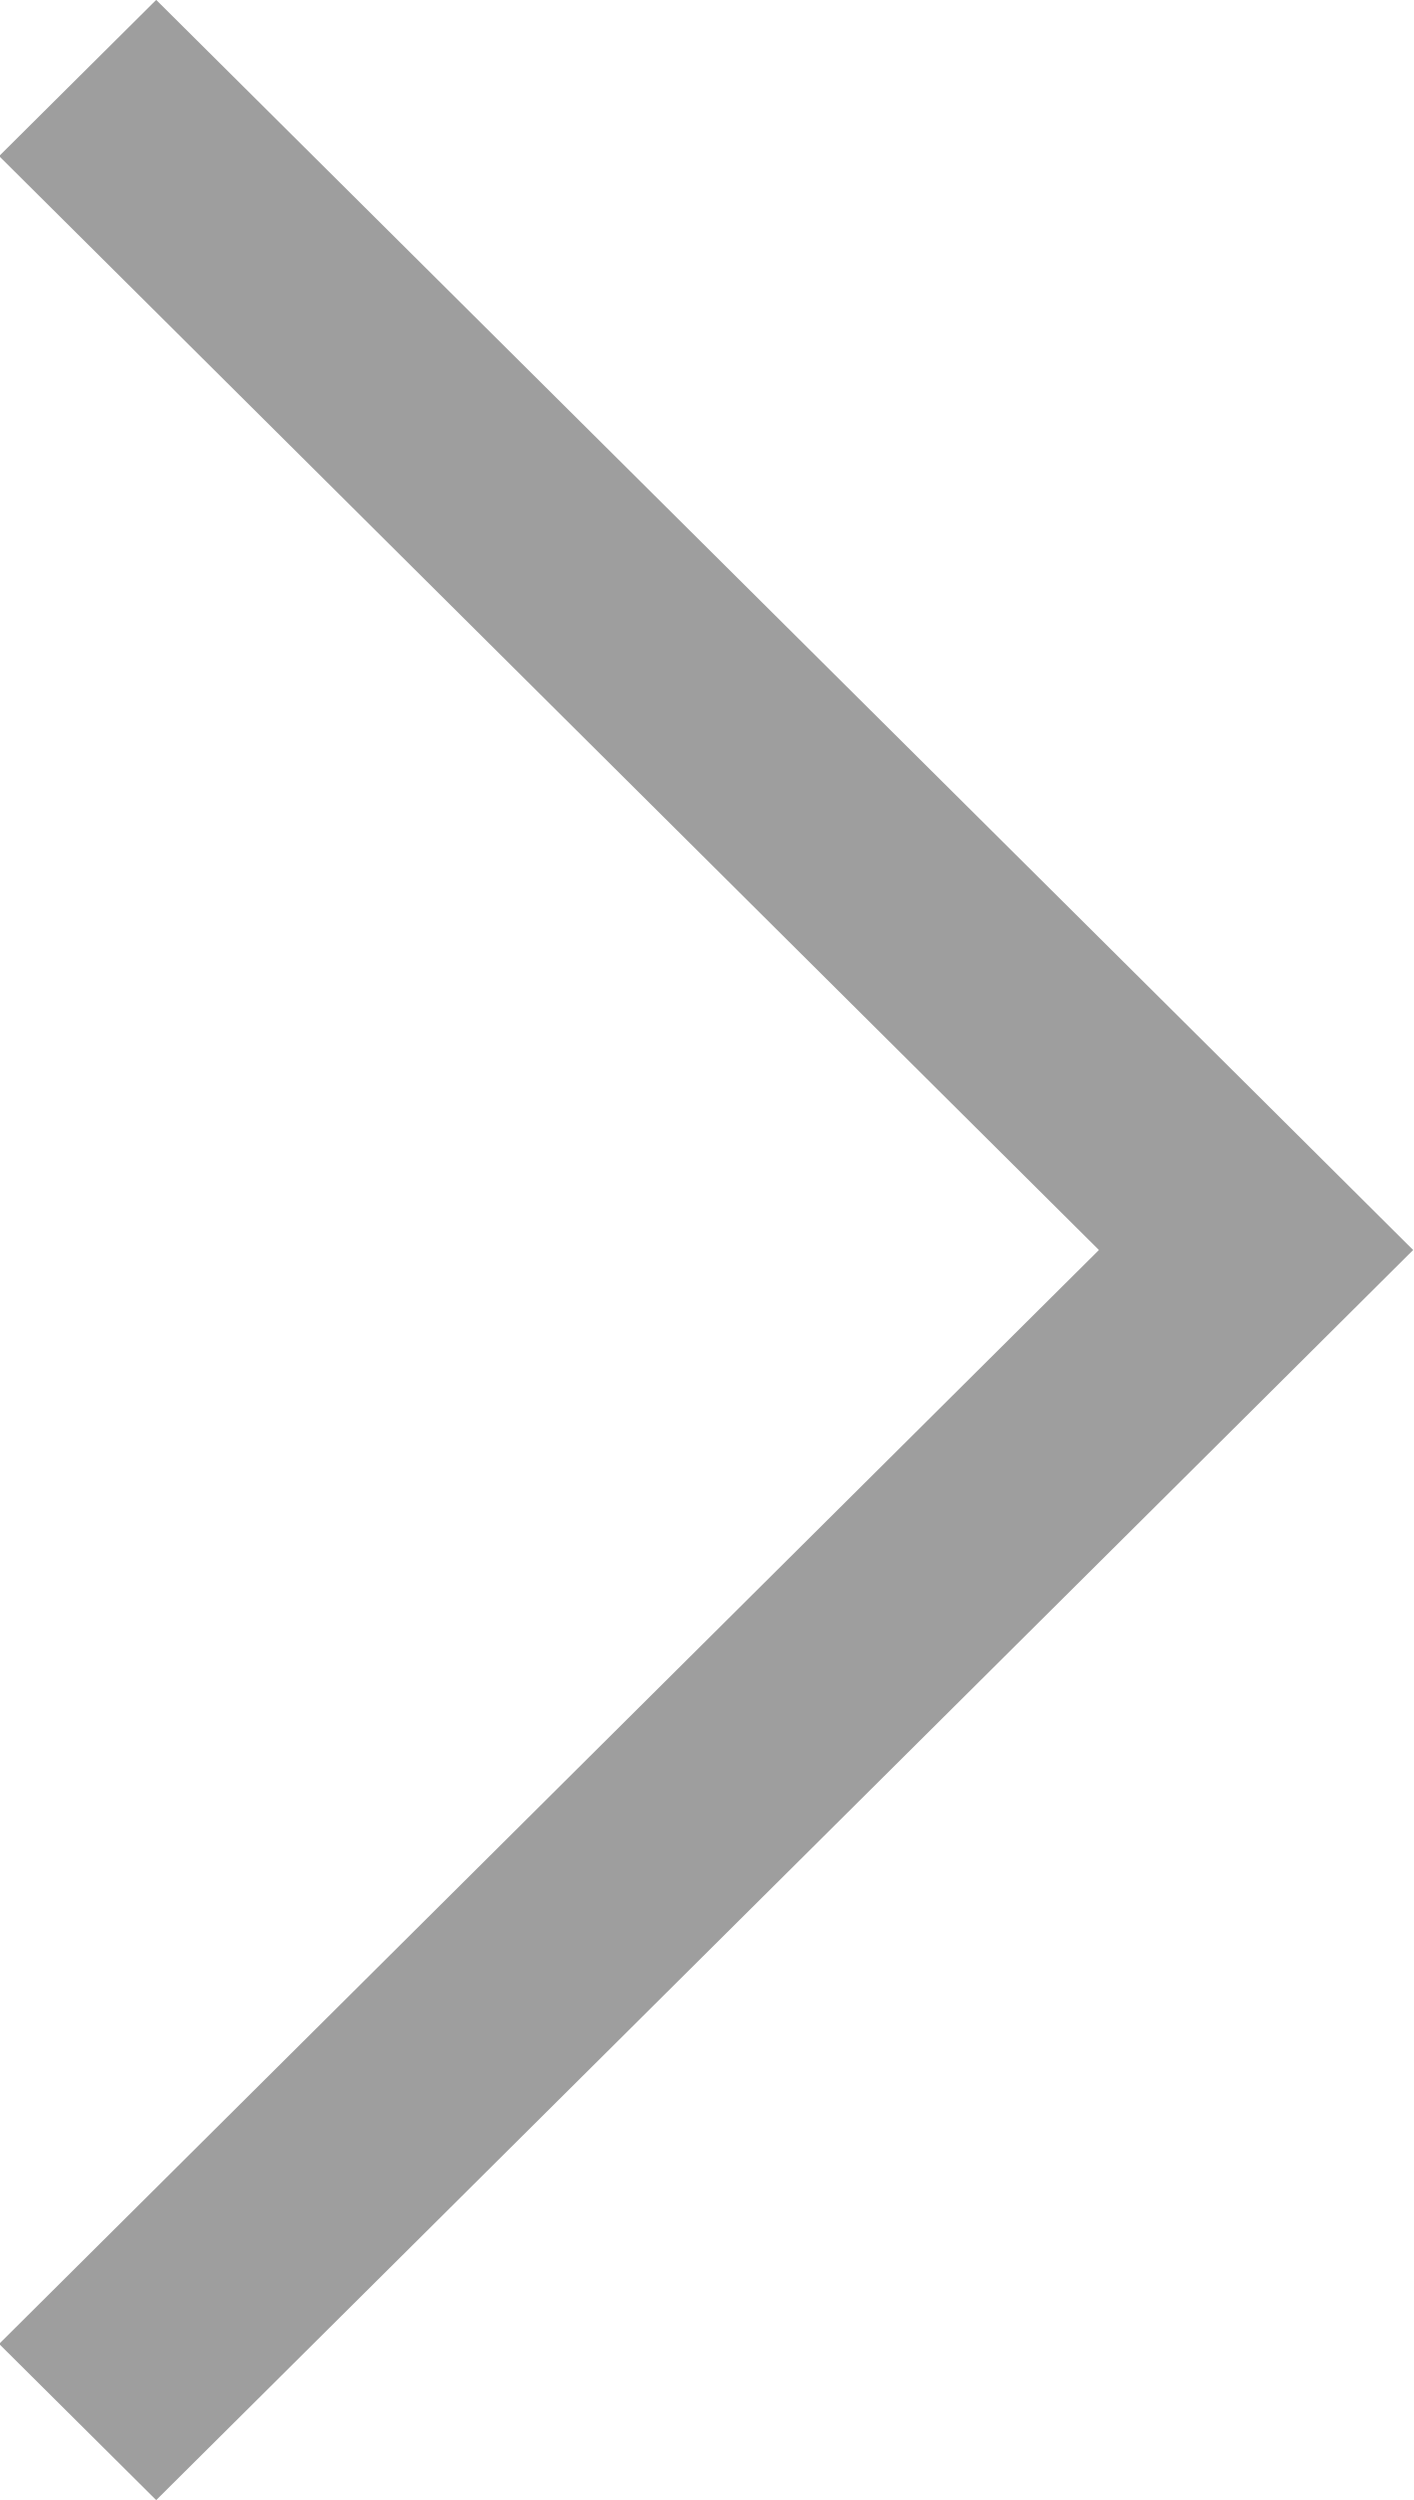
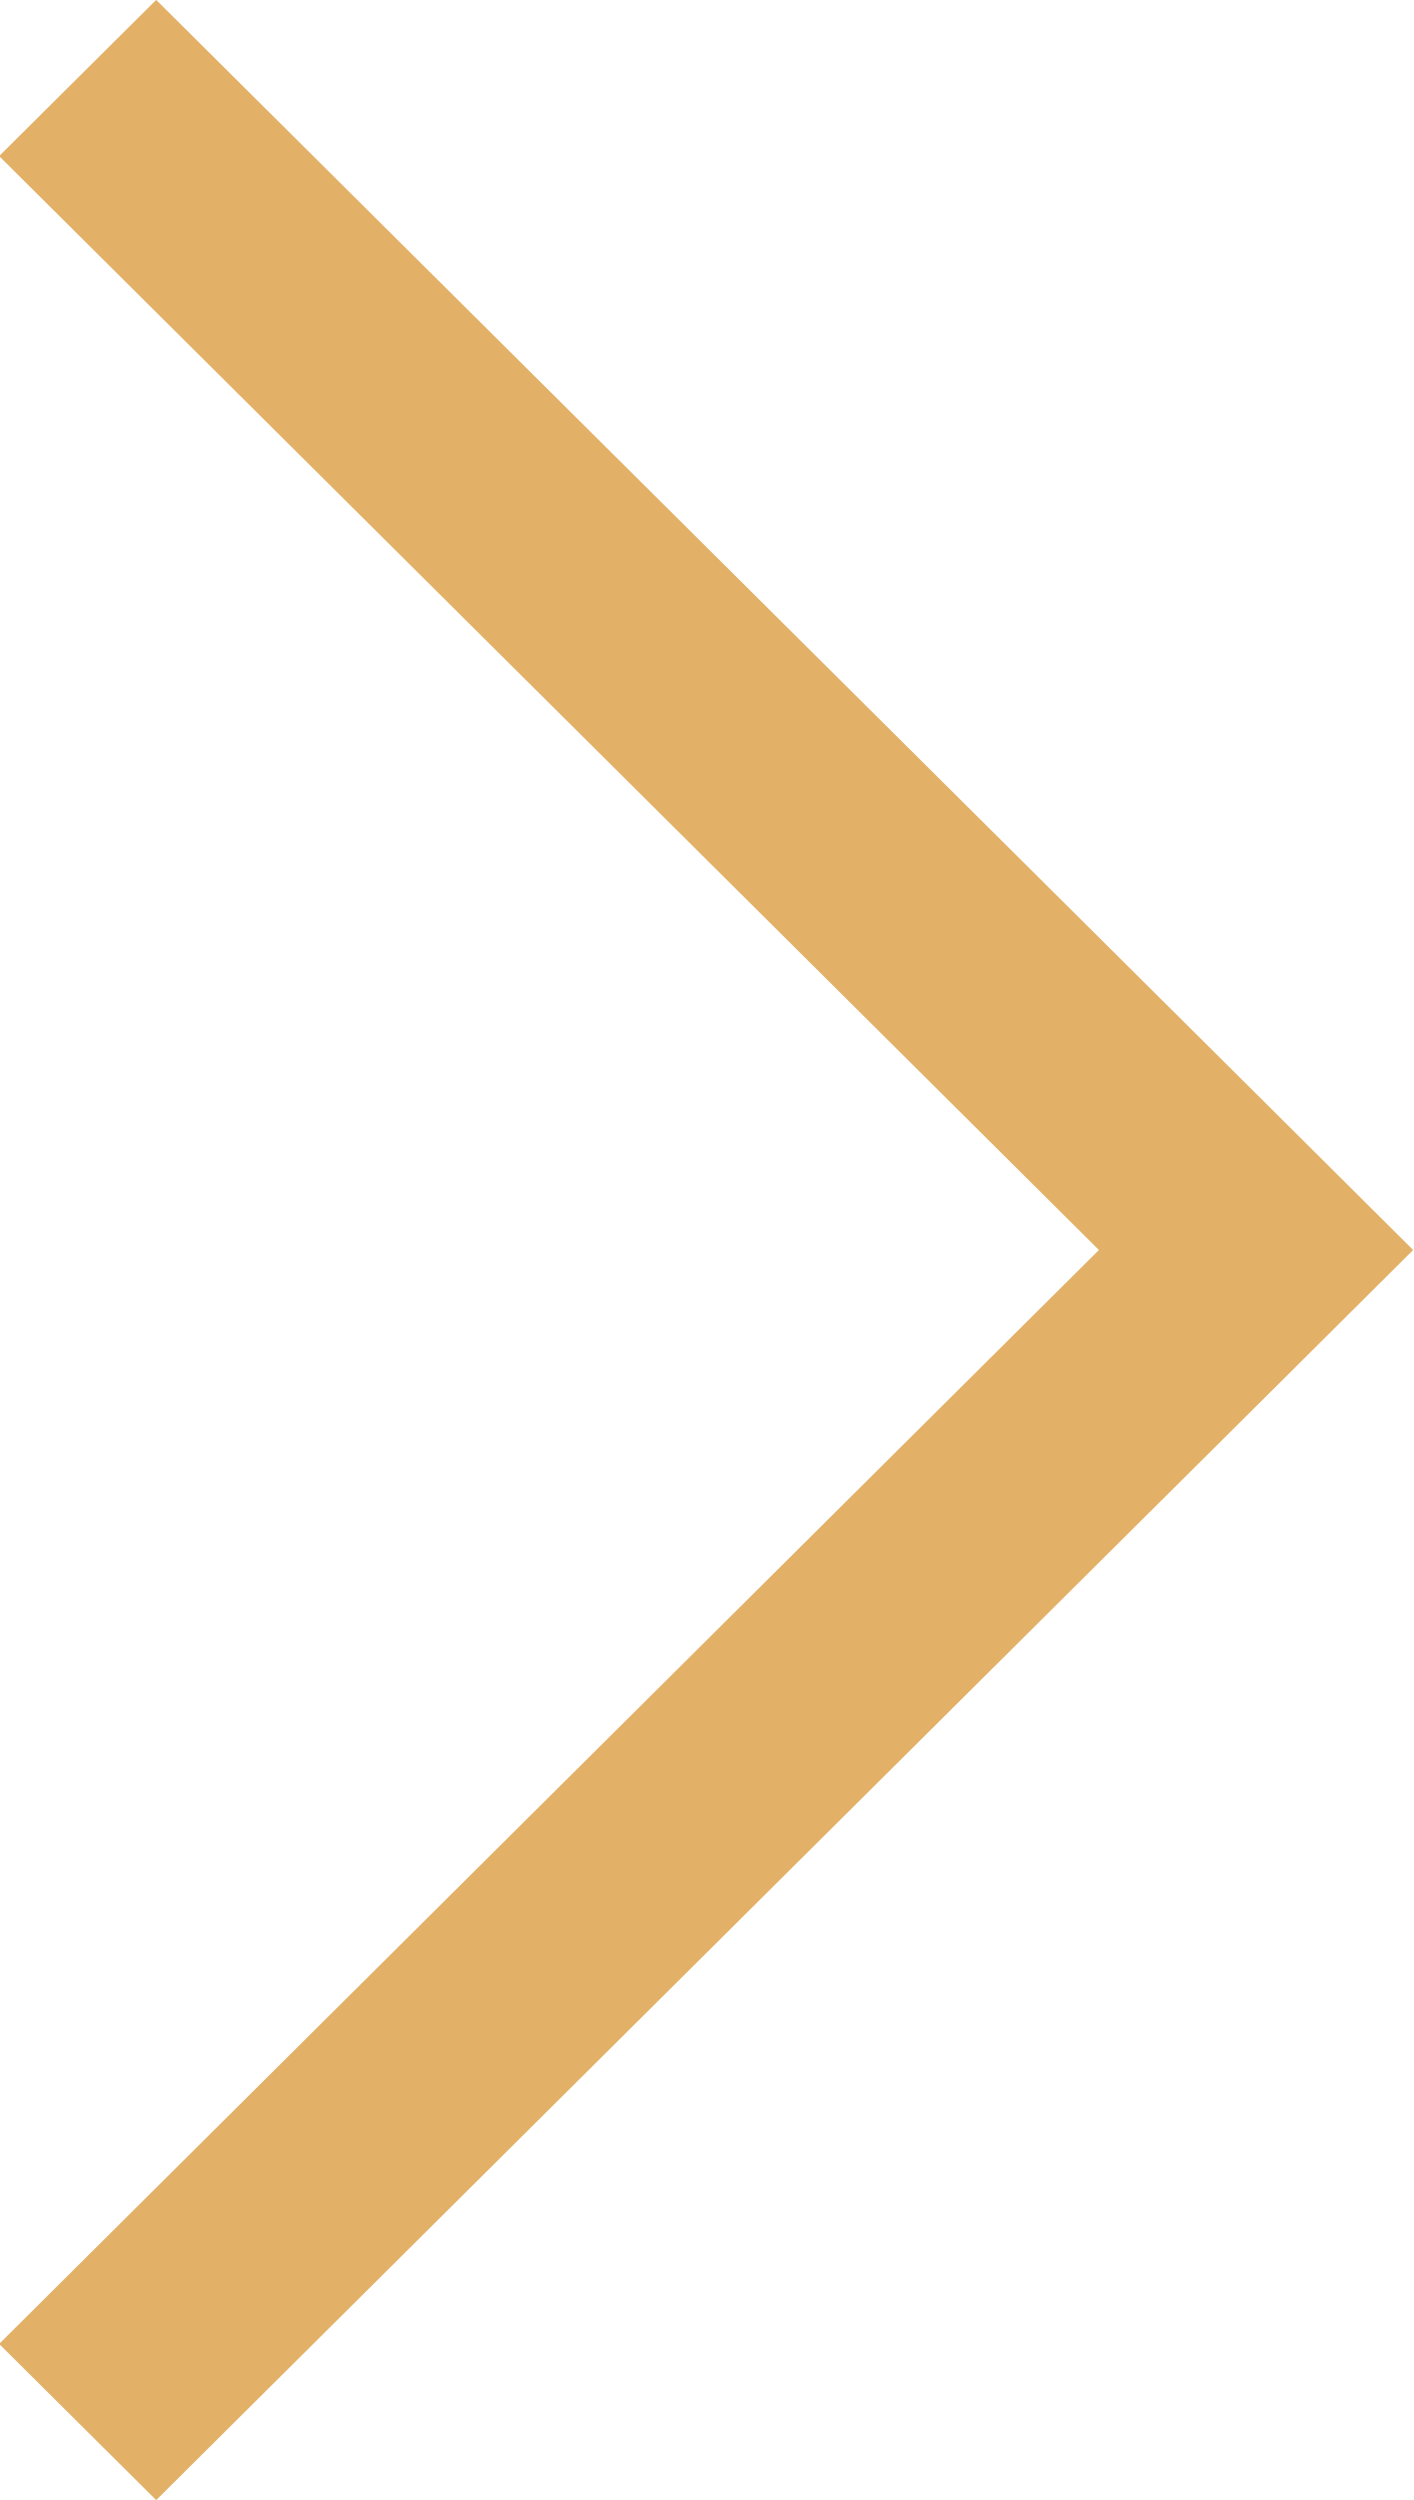
<svg xmlns="http://www.w3.org/2000/svg" preserveAspectRatio="xMidYMid" width="13" height="23" viewBox="0 0 13 23">
  <defs>
    <style>
      .cls-1 {
-         fill: #9e9e9e;
+         fill: #E2B167;
        fill-rule: evenodd;
      }
    </style>
  </defs>
  <path d="M13.001,11.500 L11.556,12.938 L11.556,12.938 L1.437,23.001 L-0.008,21.564 L10.110,11.500 L-0.008,1.436 L1.437,-0.001 L11.556,10.062 L11.556,10.062 L13.001,11.500 Z" class="cls-1" />
</svg>
